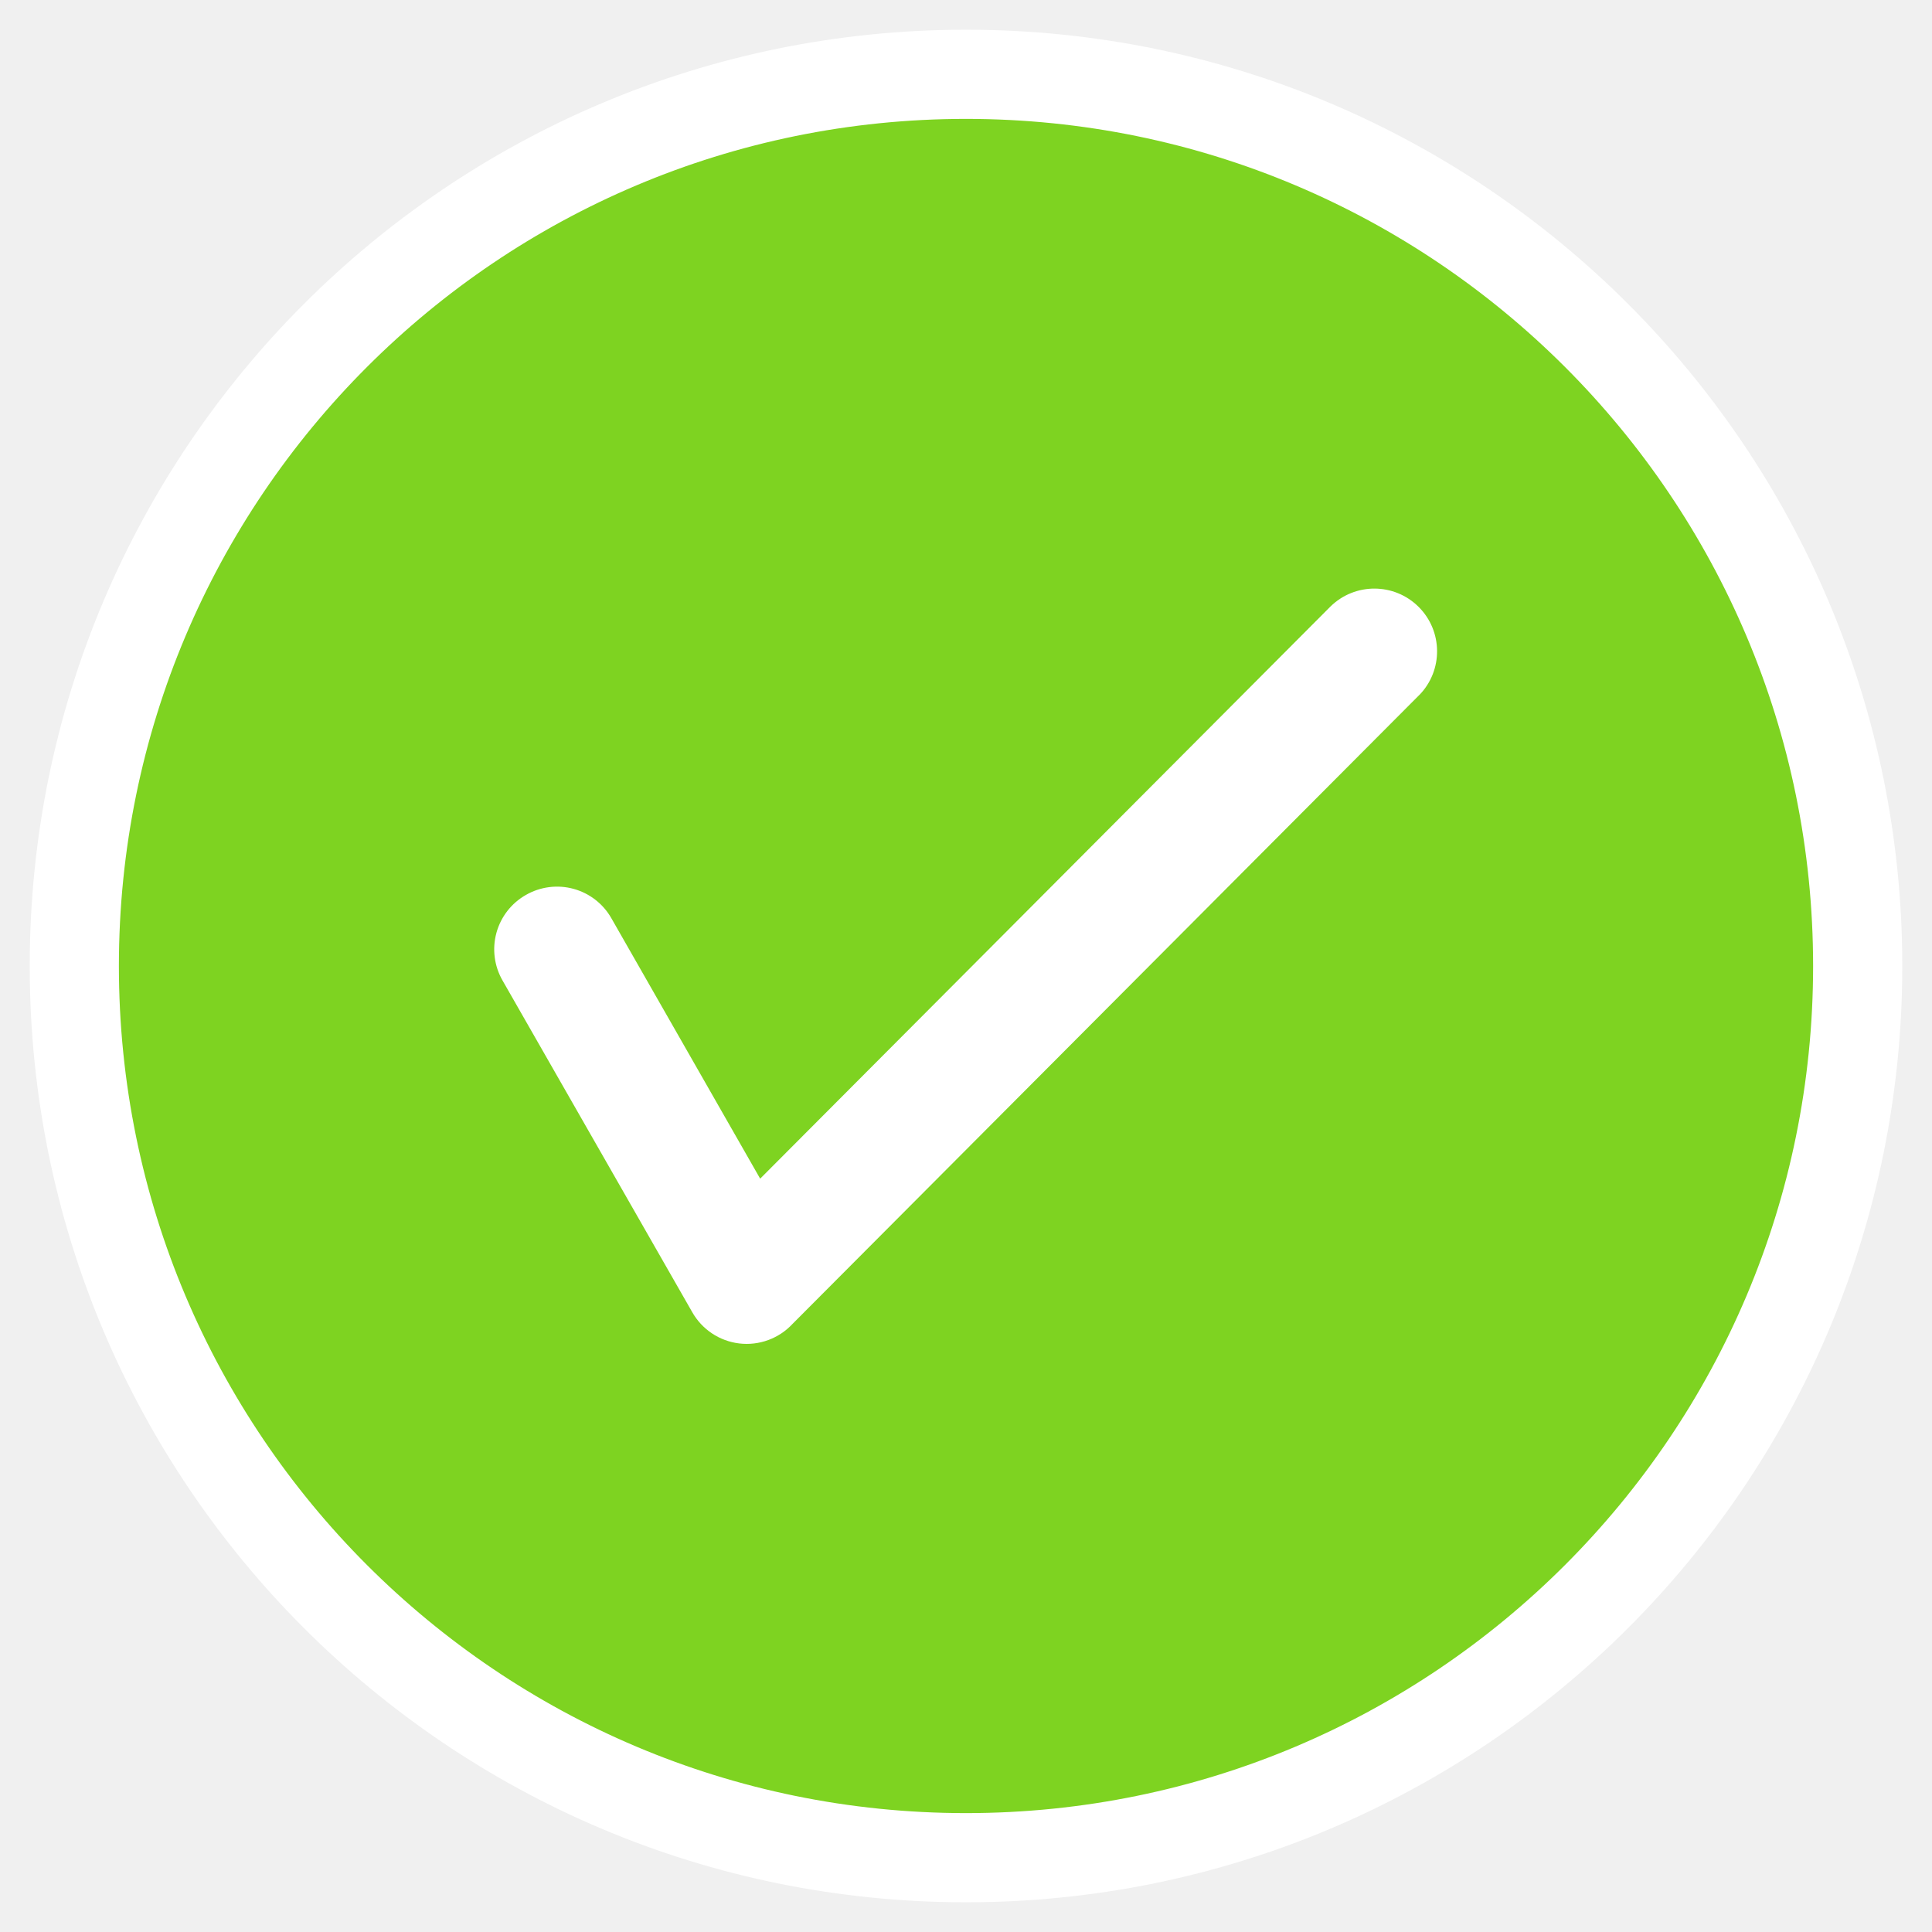
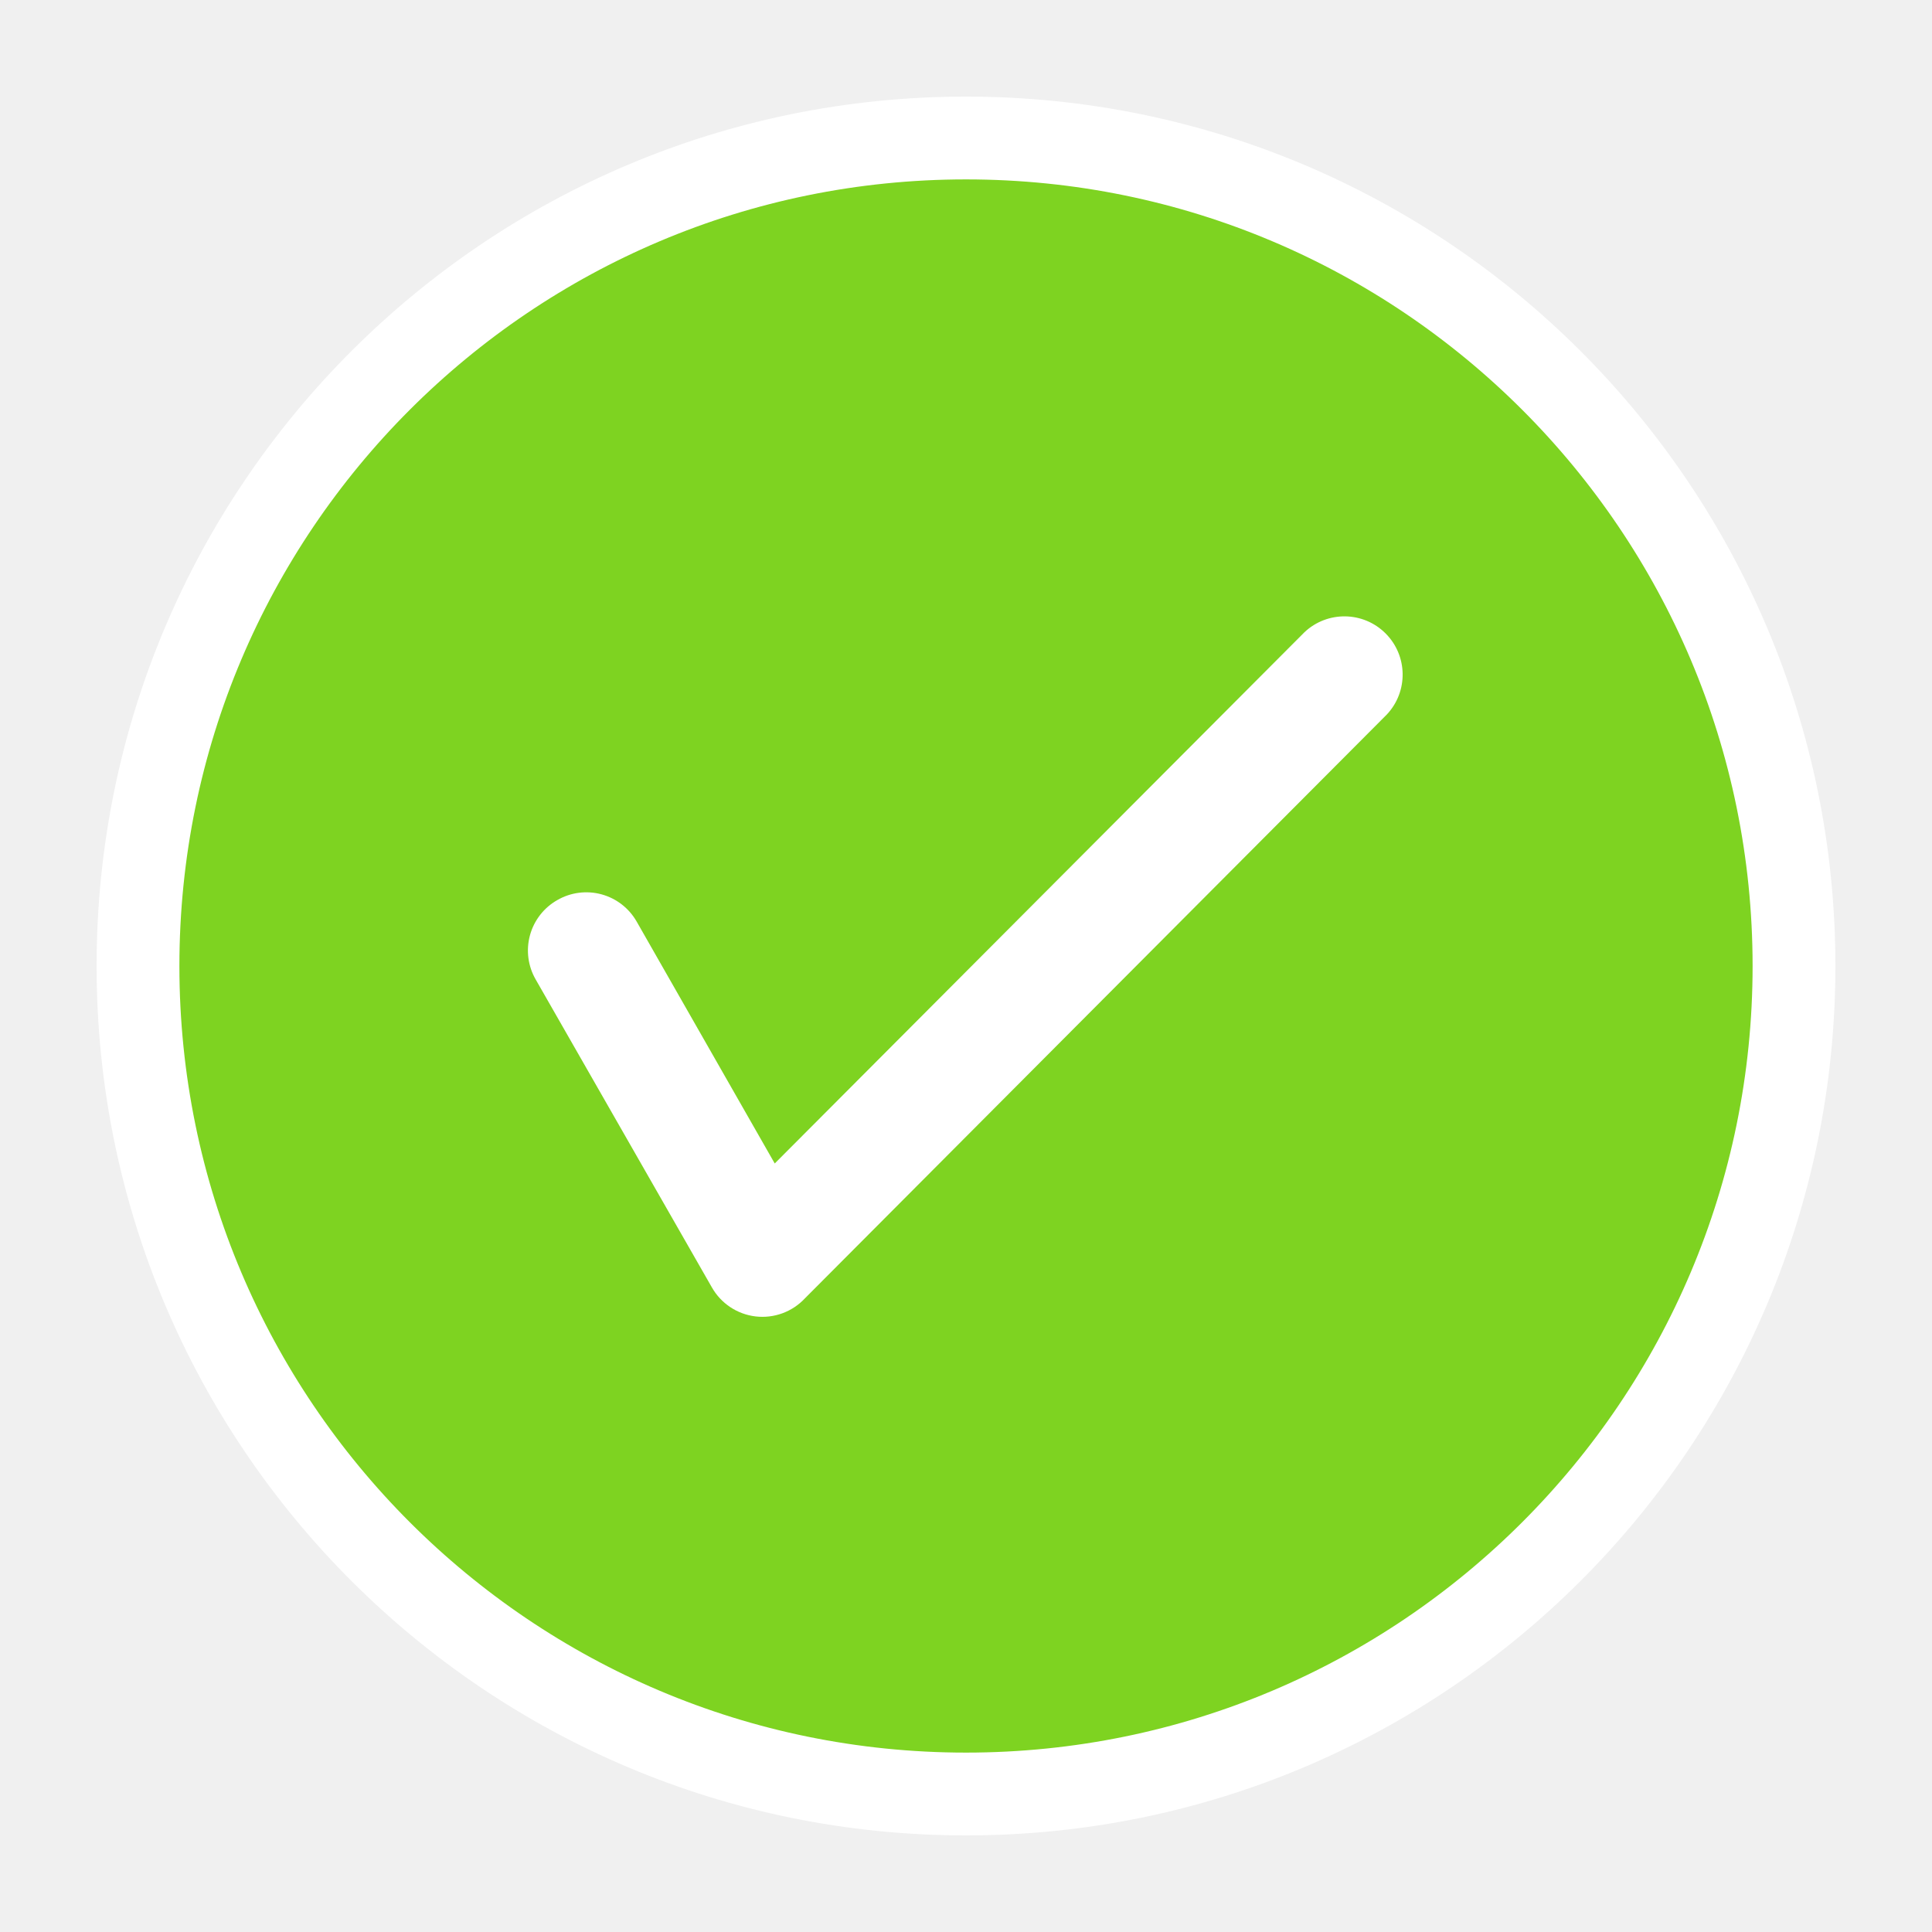
- <svg xmlns="http://www.w3.org/2000/svg" width="26" height="26" viewBox="0 0 26 26">
+ <svg xmlns="http://www.w3.org/2000/svg" width="14" height="14" viewBox="0 0 14 14">
  <g fill="none" fill-rule="nonzero">
-     <path fill="#7ED321" stroke="#FFF" stroke-width="1.2" d="M13 1C6.372 1 1 6.372 1 13s5.372 12 12 12 12-5.372 12-12S19.628 1 13 1z" />
-     <path fill="#FFF" d="M19.1 9.353l-8.425 8.454-.01.01a.842.842 0 0 1-1.35-.16l-2.552-4.462a.841.841 0 0 1 .314-1.151.841.841 0 0 1 1.151.314l2.002 3.504 7.675-7.7a.844.844 0 0 1 1.196 1.191z" />
+     <path fill="#7ED321" stroke="#FFF" stroke-width=".6" d="M7 1a6 6 0 1 0 0 12A6 6 0 1 0 7 1z" />
+     <path fill="#FFF" d="M10.05 5.177L5.837 9.404l-.004.004a.421.421 0 0 1-.675-.08l-1.276-2.23a.42.42 0 0 1 .157-.576.42.42 0 0 1 .575.157l1 1.752 3.839-3.85a.422.422 0 0 1 .597.596z" />
  </g>
</svg>
